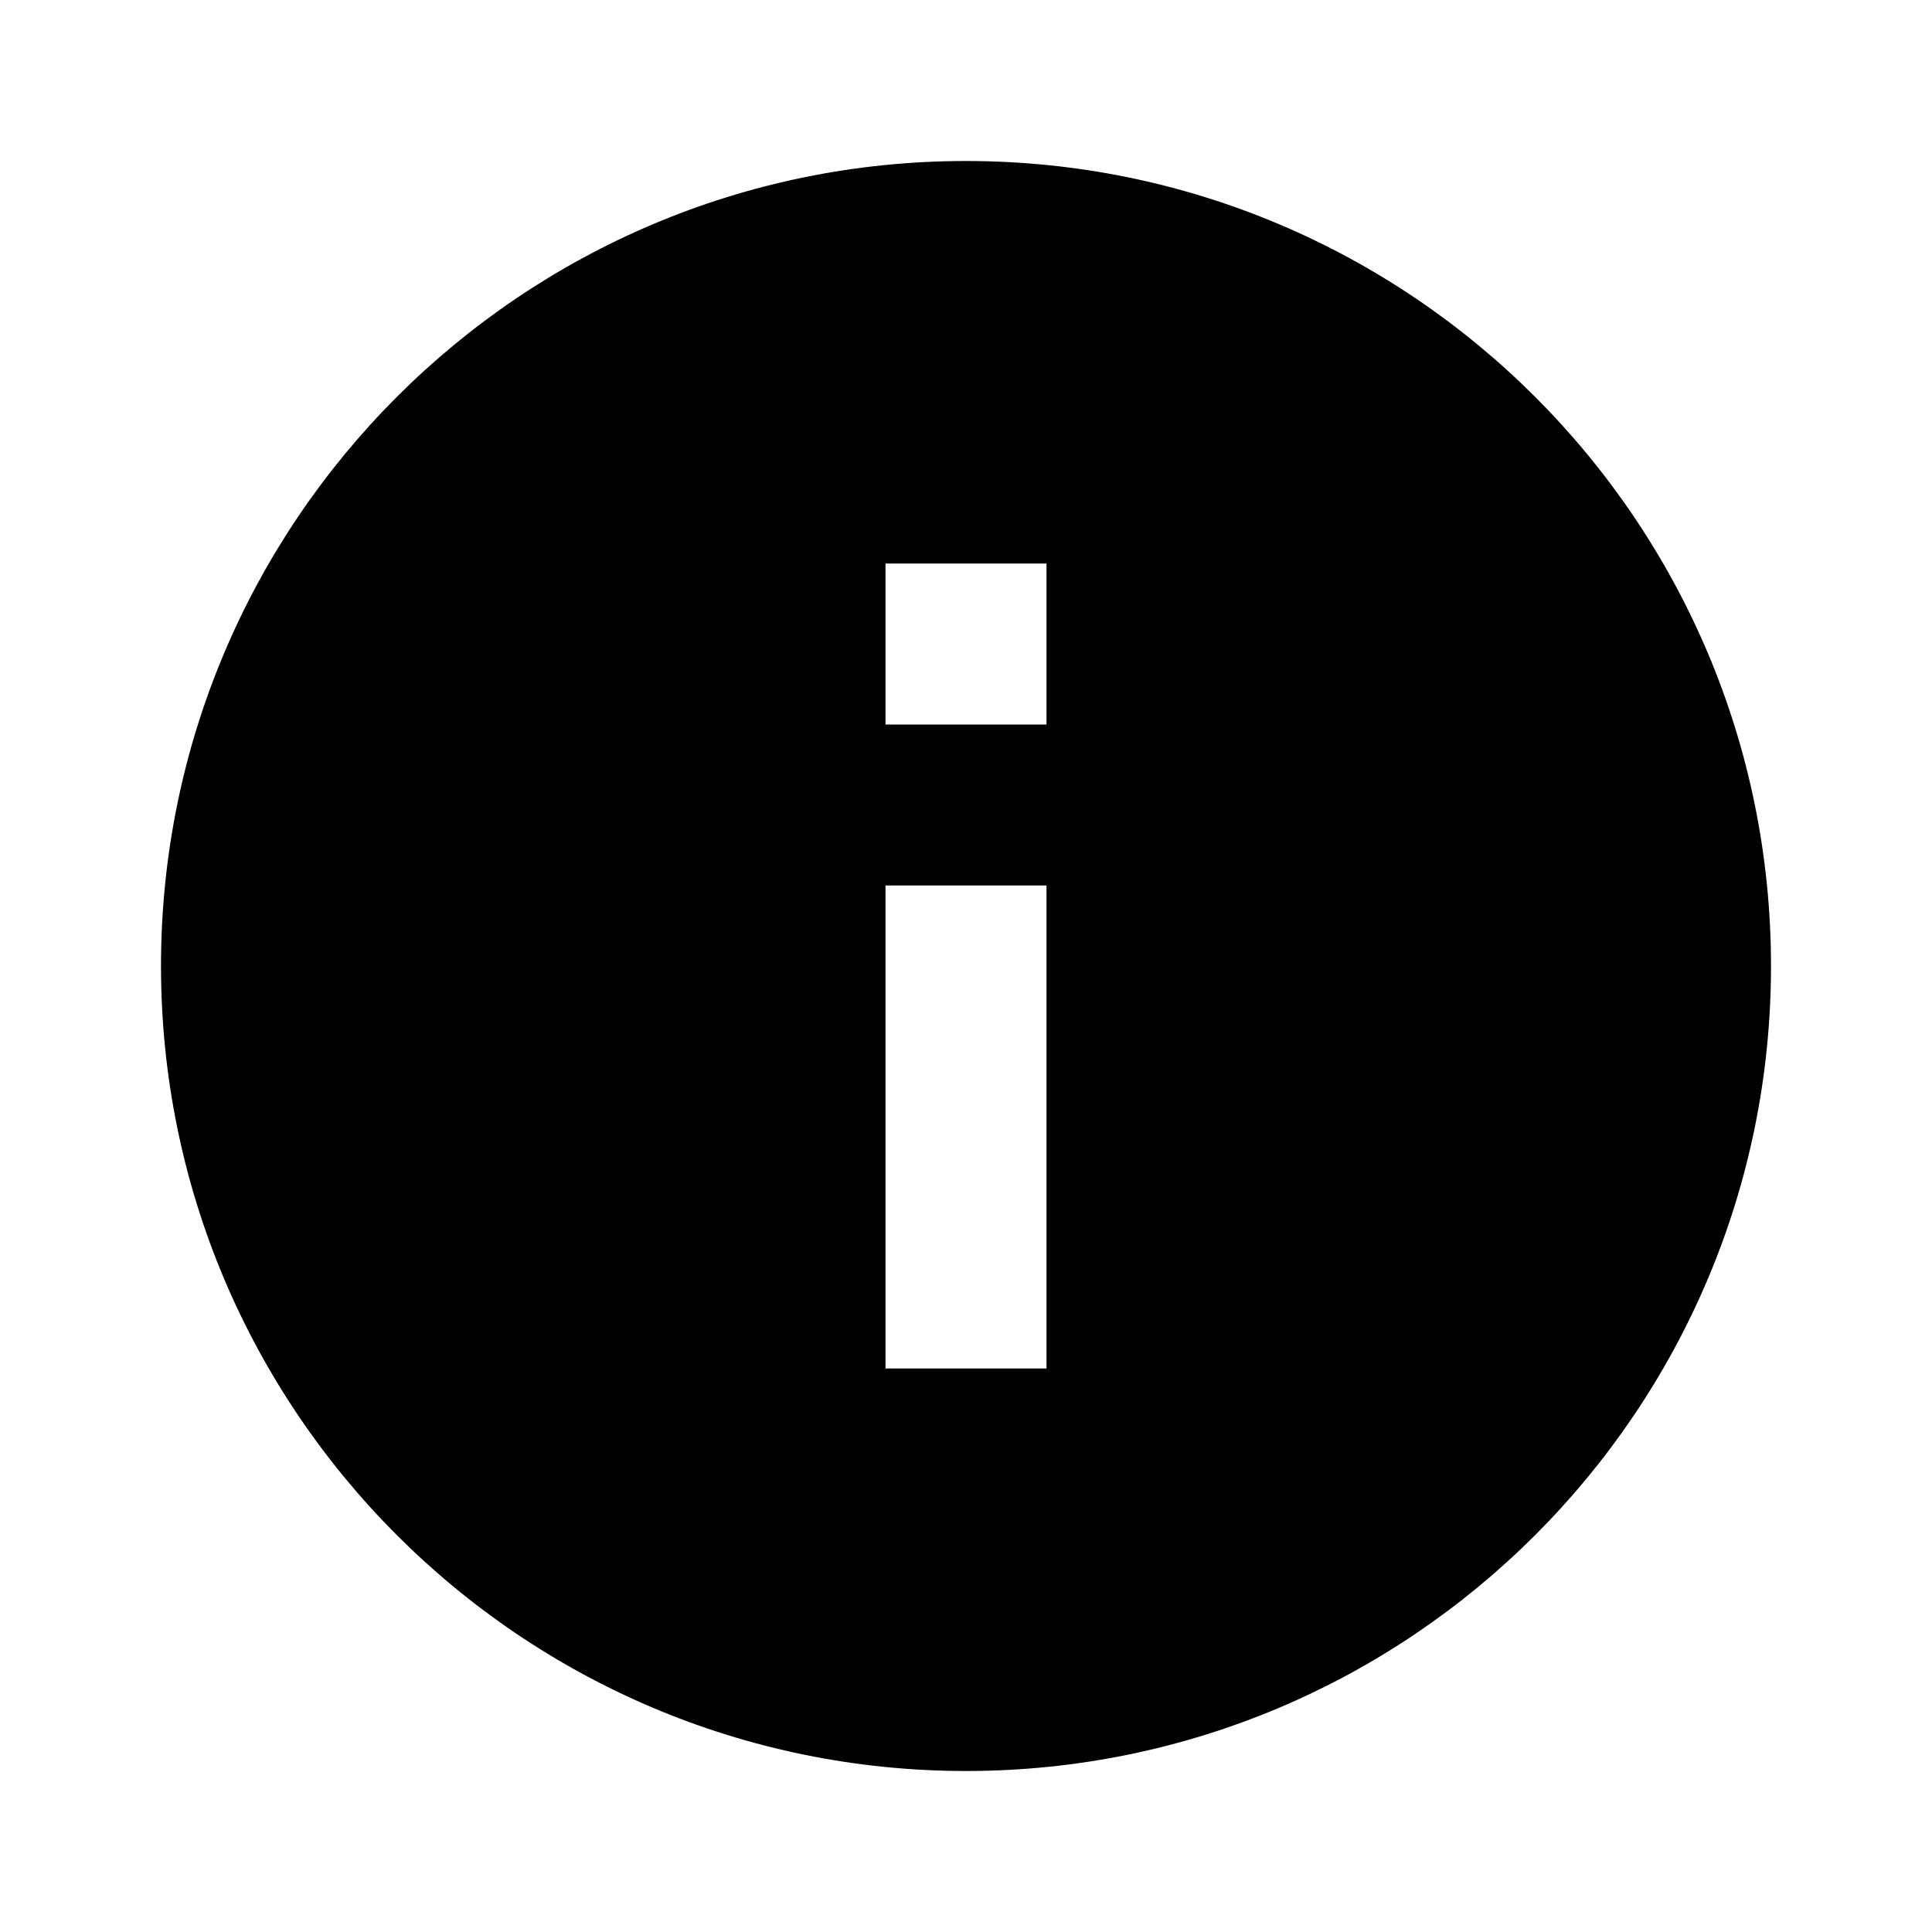
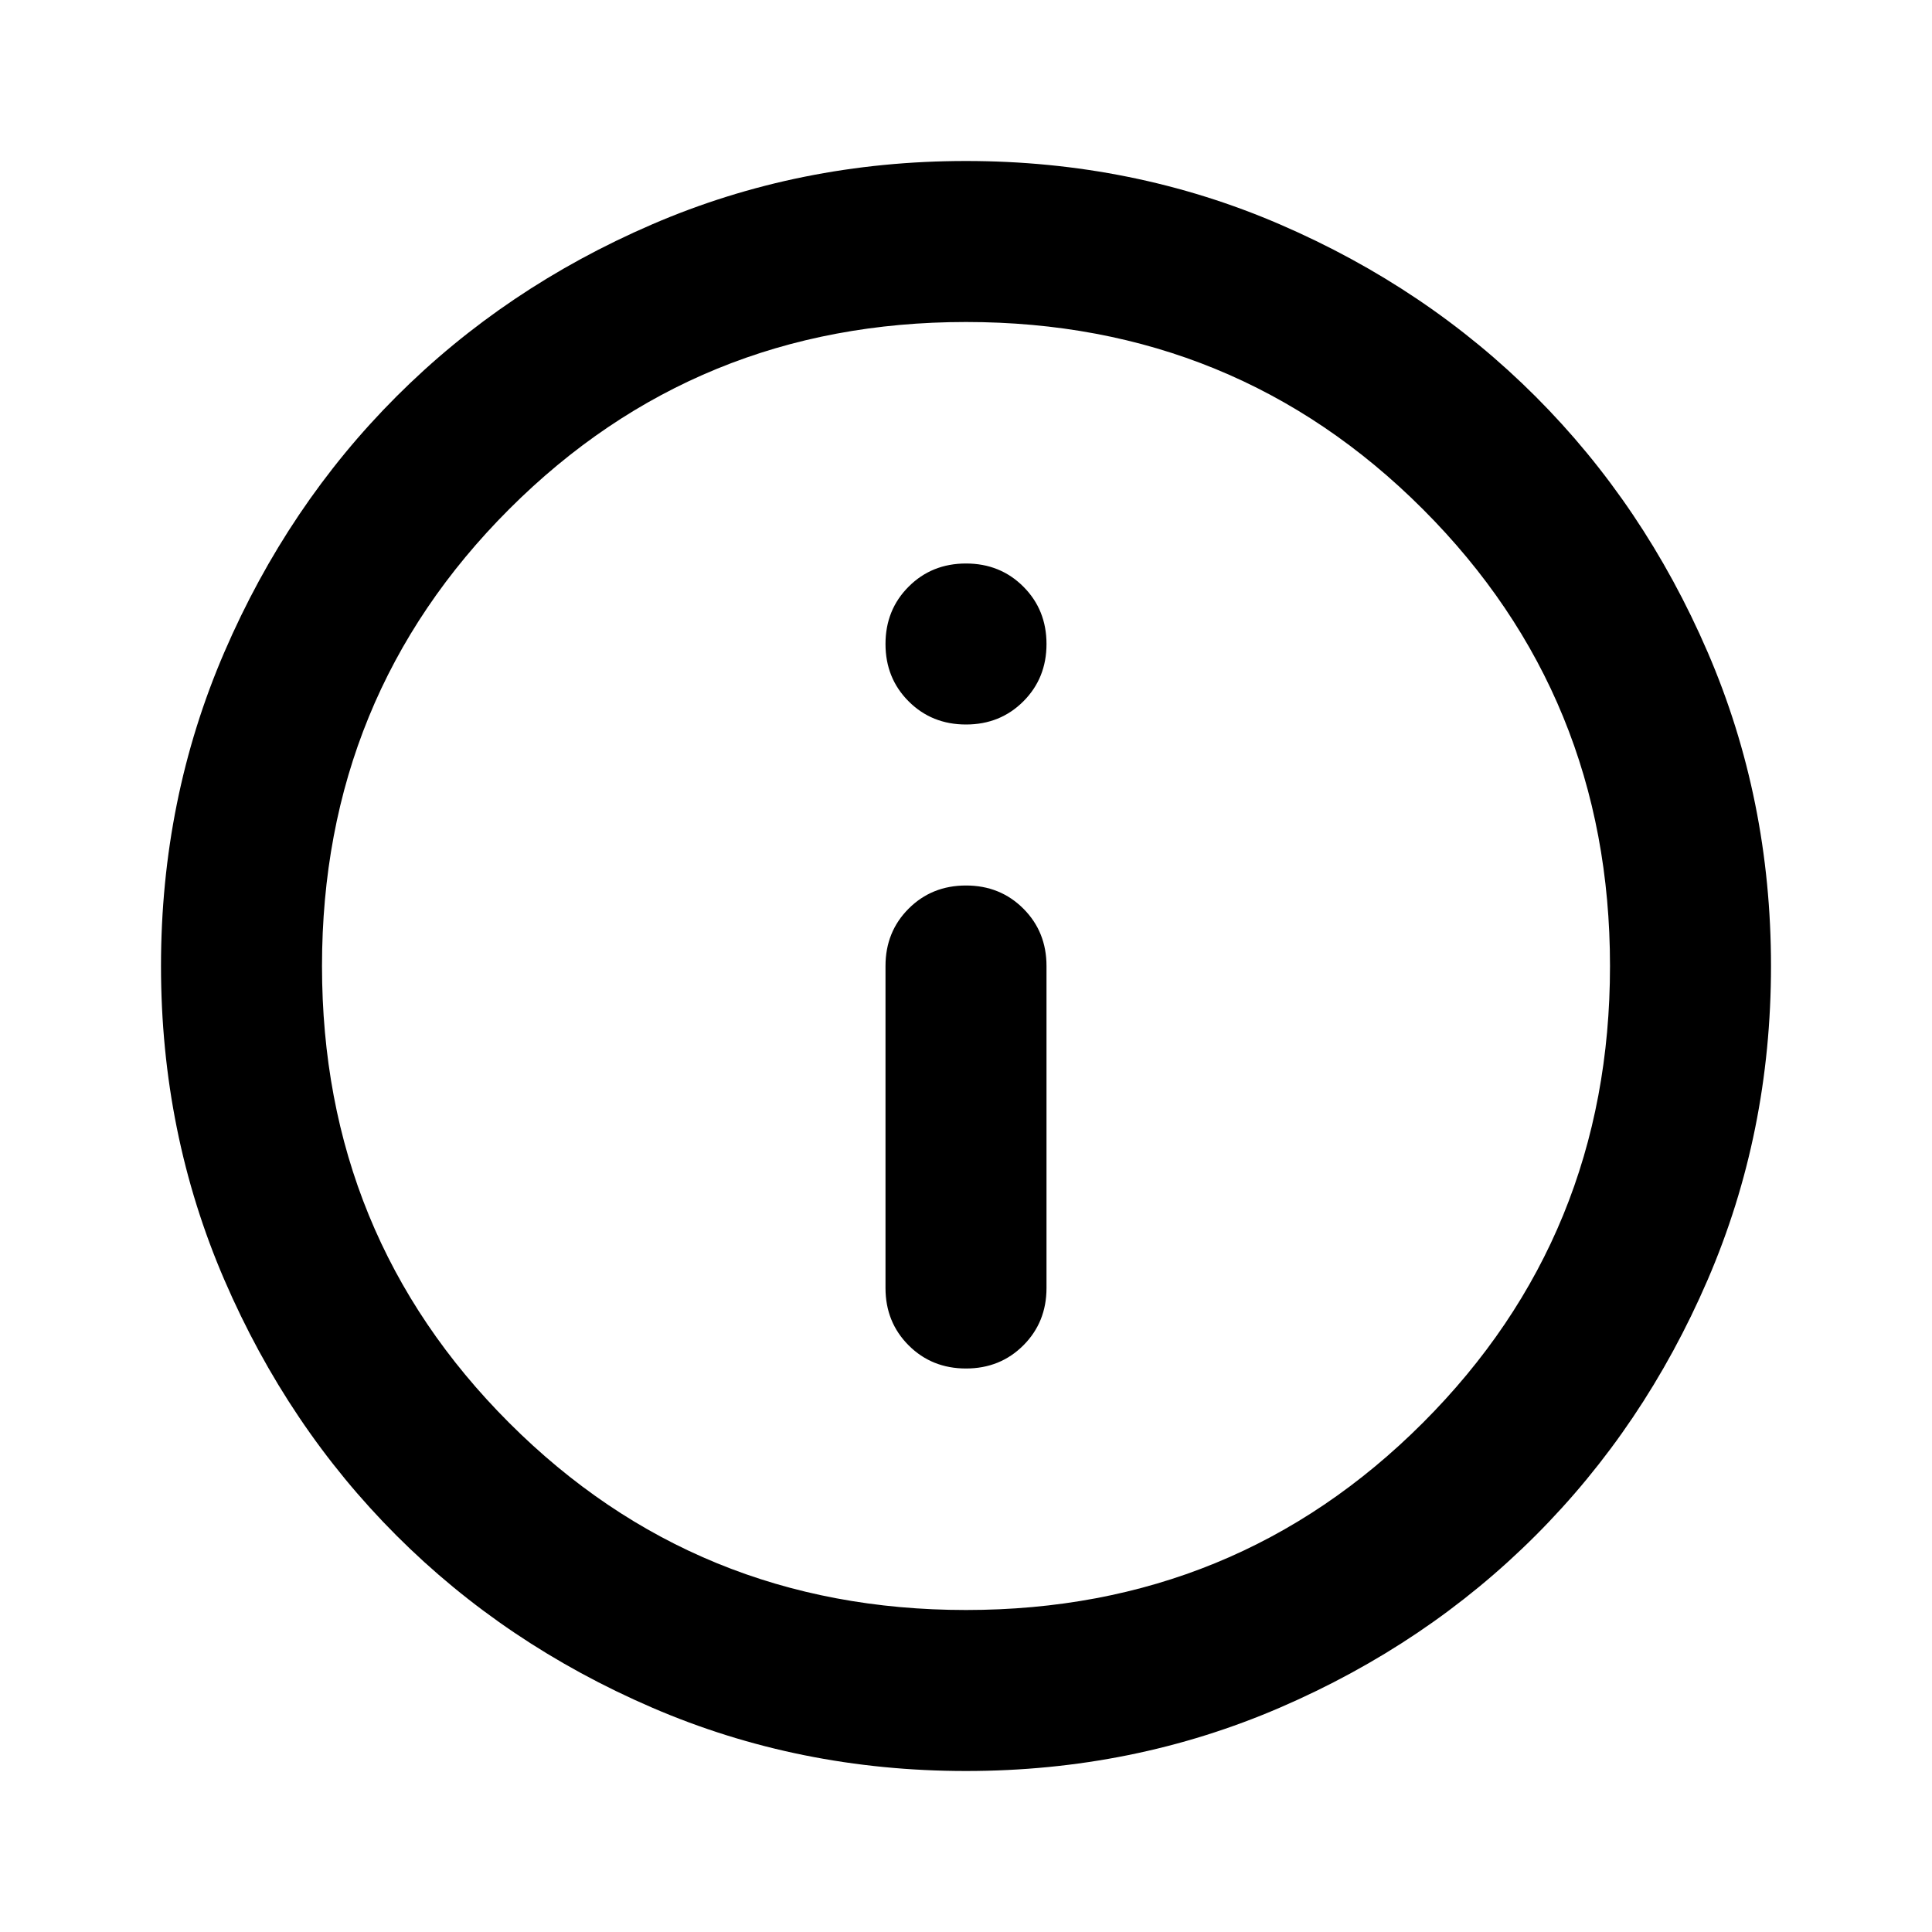
- <svg xmlns="http://www.w3.org/2000/svg" width="24" height="24" viewBox="0 0 24 24">
-   <path fill="currentColor" d="M12 2C6.48 2 2 6.48 2 12s4.48 10 10 10 10-4.48 10-10S17.52 2 12 2zm1 15h-2v-6h2v6zm0-8h-2V7h2v2z" />
+ <svg xmlns="http://www.w3.org/2000/svg" height="24" viewBox="0 -960 960 960" width="24">
+   <path d="M508.5-291.5Q520-303 520-320v-160q0-17-11.5-28.5T480-520q-17 0-28.5 11.5T440-480v160q0 17 11.5 28.5T480-280q17 0 28.5-11.5Zm0-320Q520-623 520-640t-11.5-28.5Q497-680 480-680t-28.5 11.5Q440-657 440-640t11.5 28.5Q463-600 480-600t28.5-11.5ZM480-80q-83 0-156-31.5T197-197q-54-54-85.5-127T80-480q0-83 31.5-156T197-763q54-54 127-85.5T480-880q83 0 156 31.5T763-763q54 54 85.5 127T880-480q0 83-31.5 156T763-197q-54 54-127 85.5T480-80Zm0-80q134 0 227-93t93-227q0-134-93-227t-227-93q-134 0-227 93t-93 227q0 134 93 227t227 93Zm0-320Z" />
</svg>
